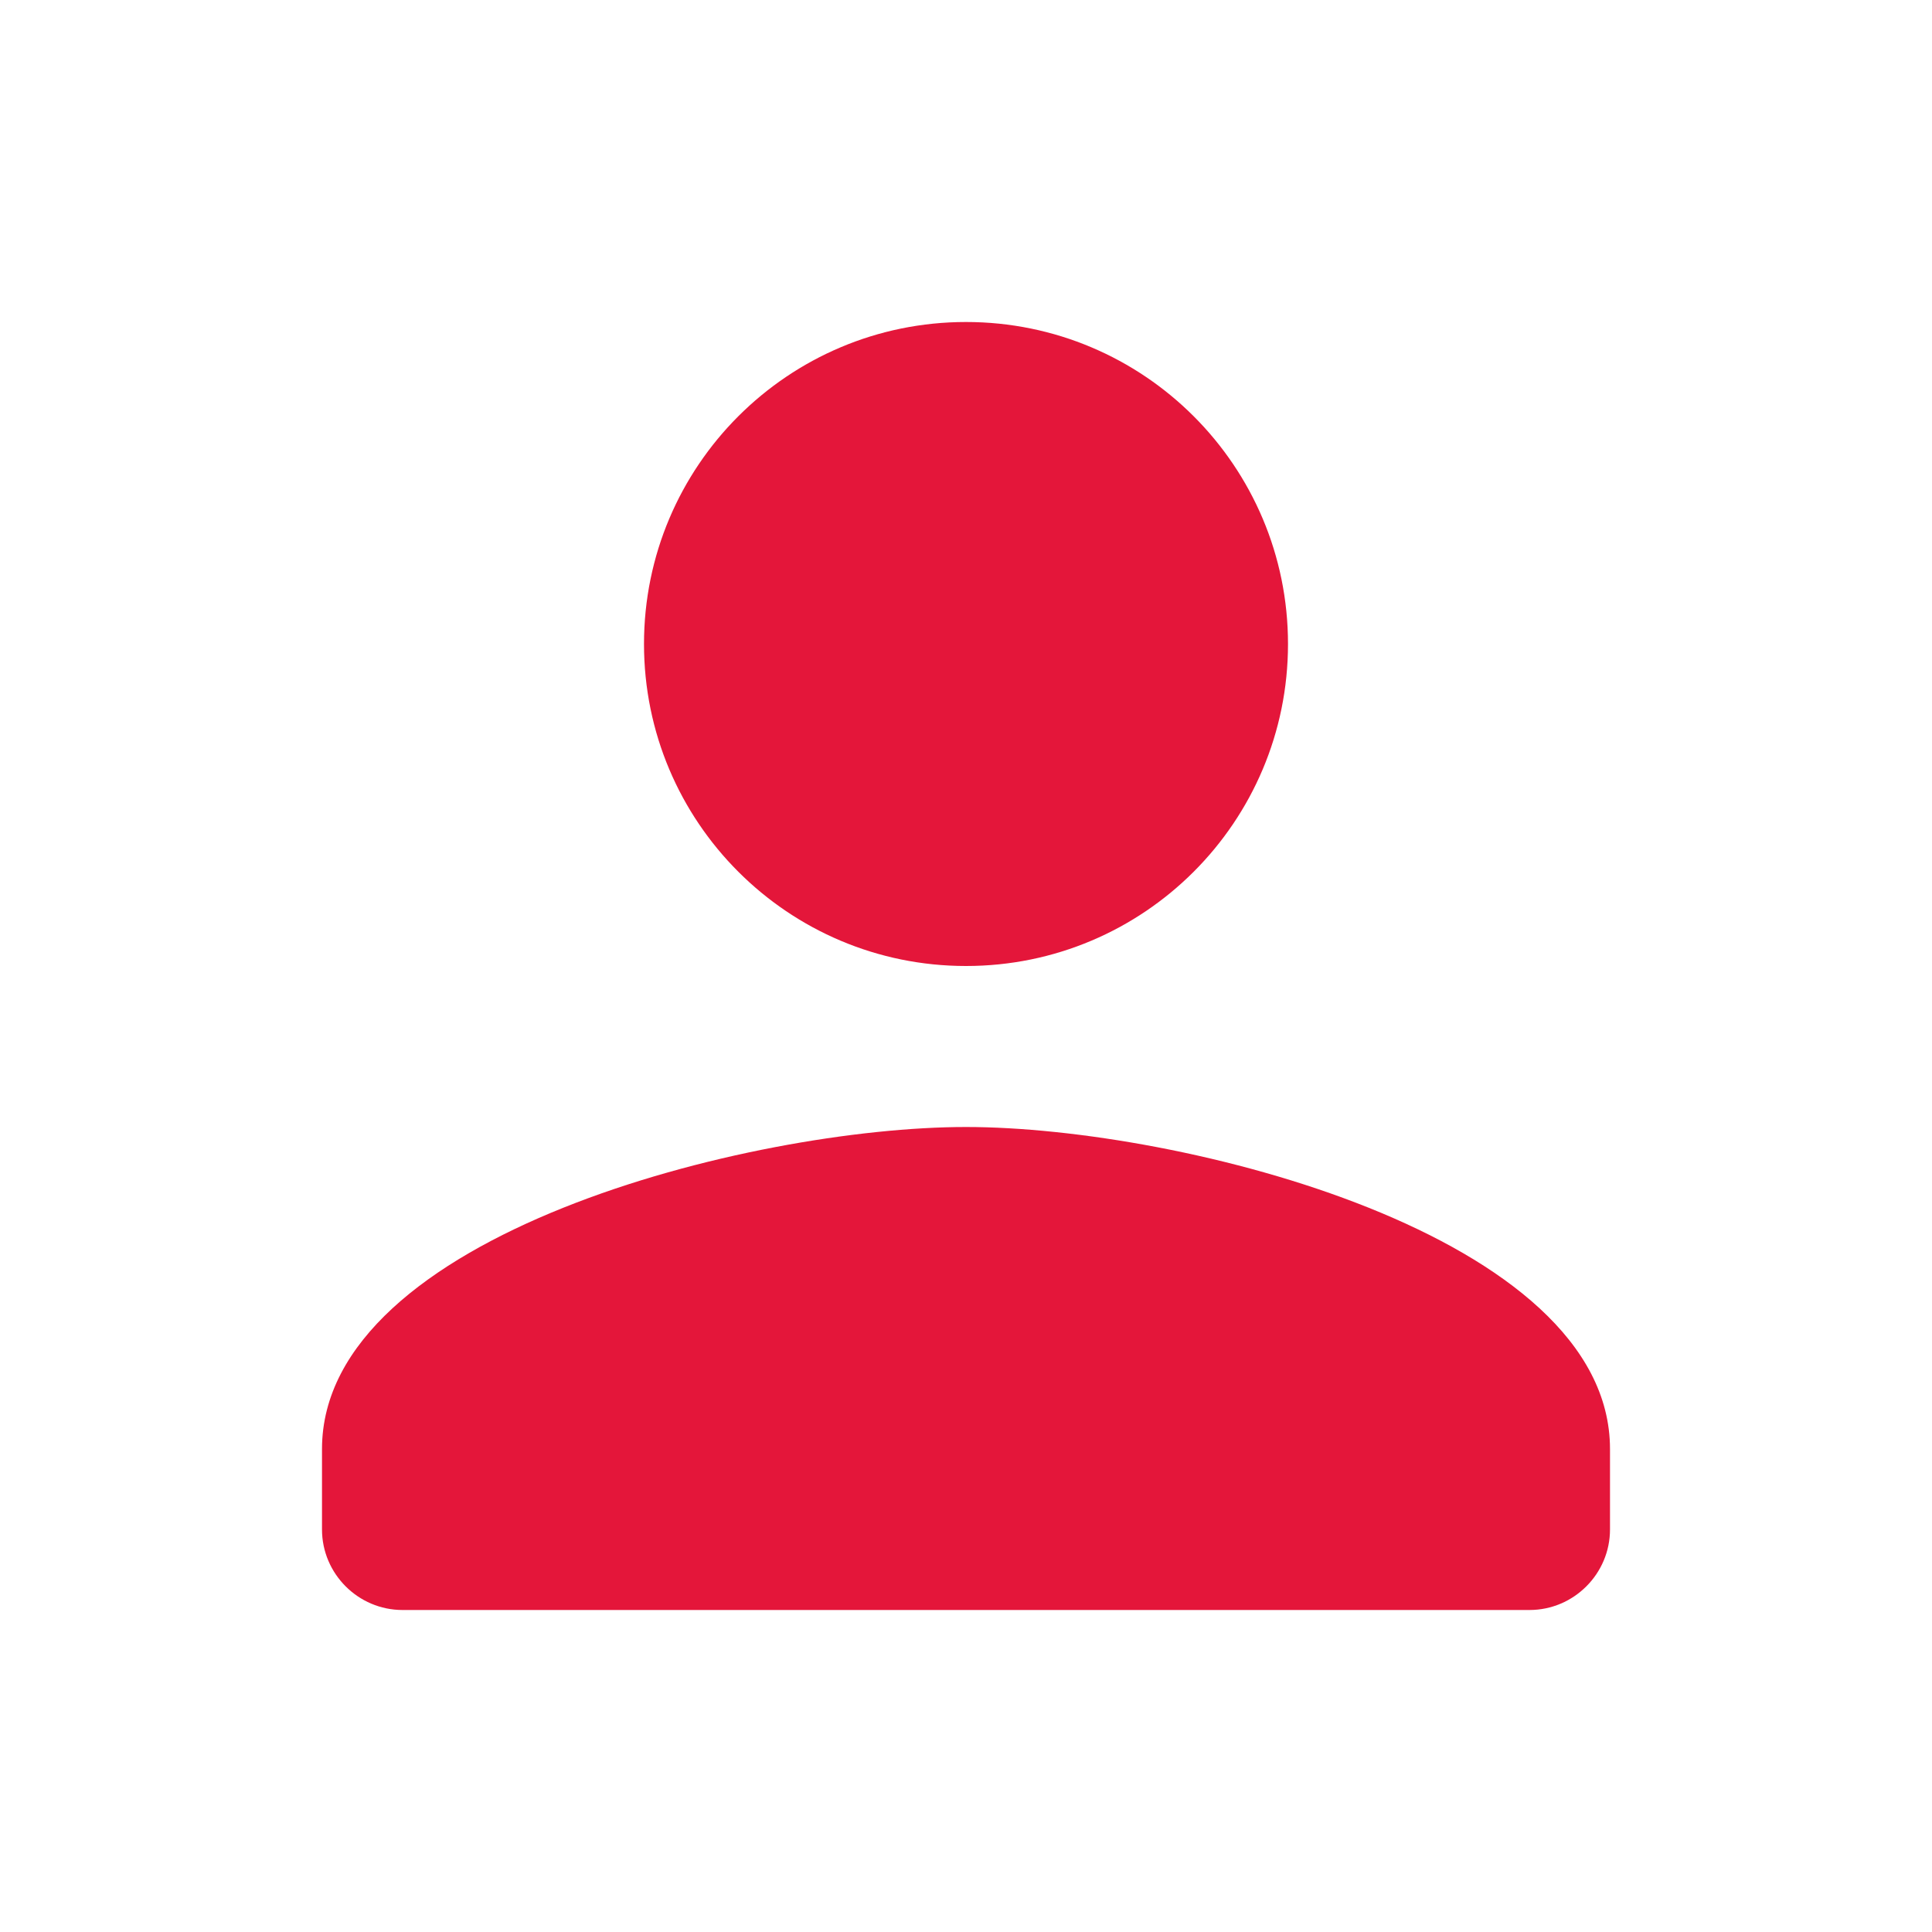
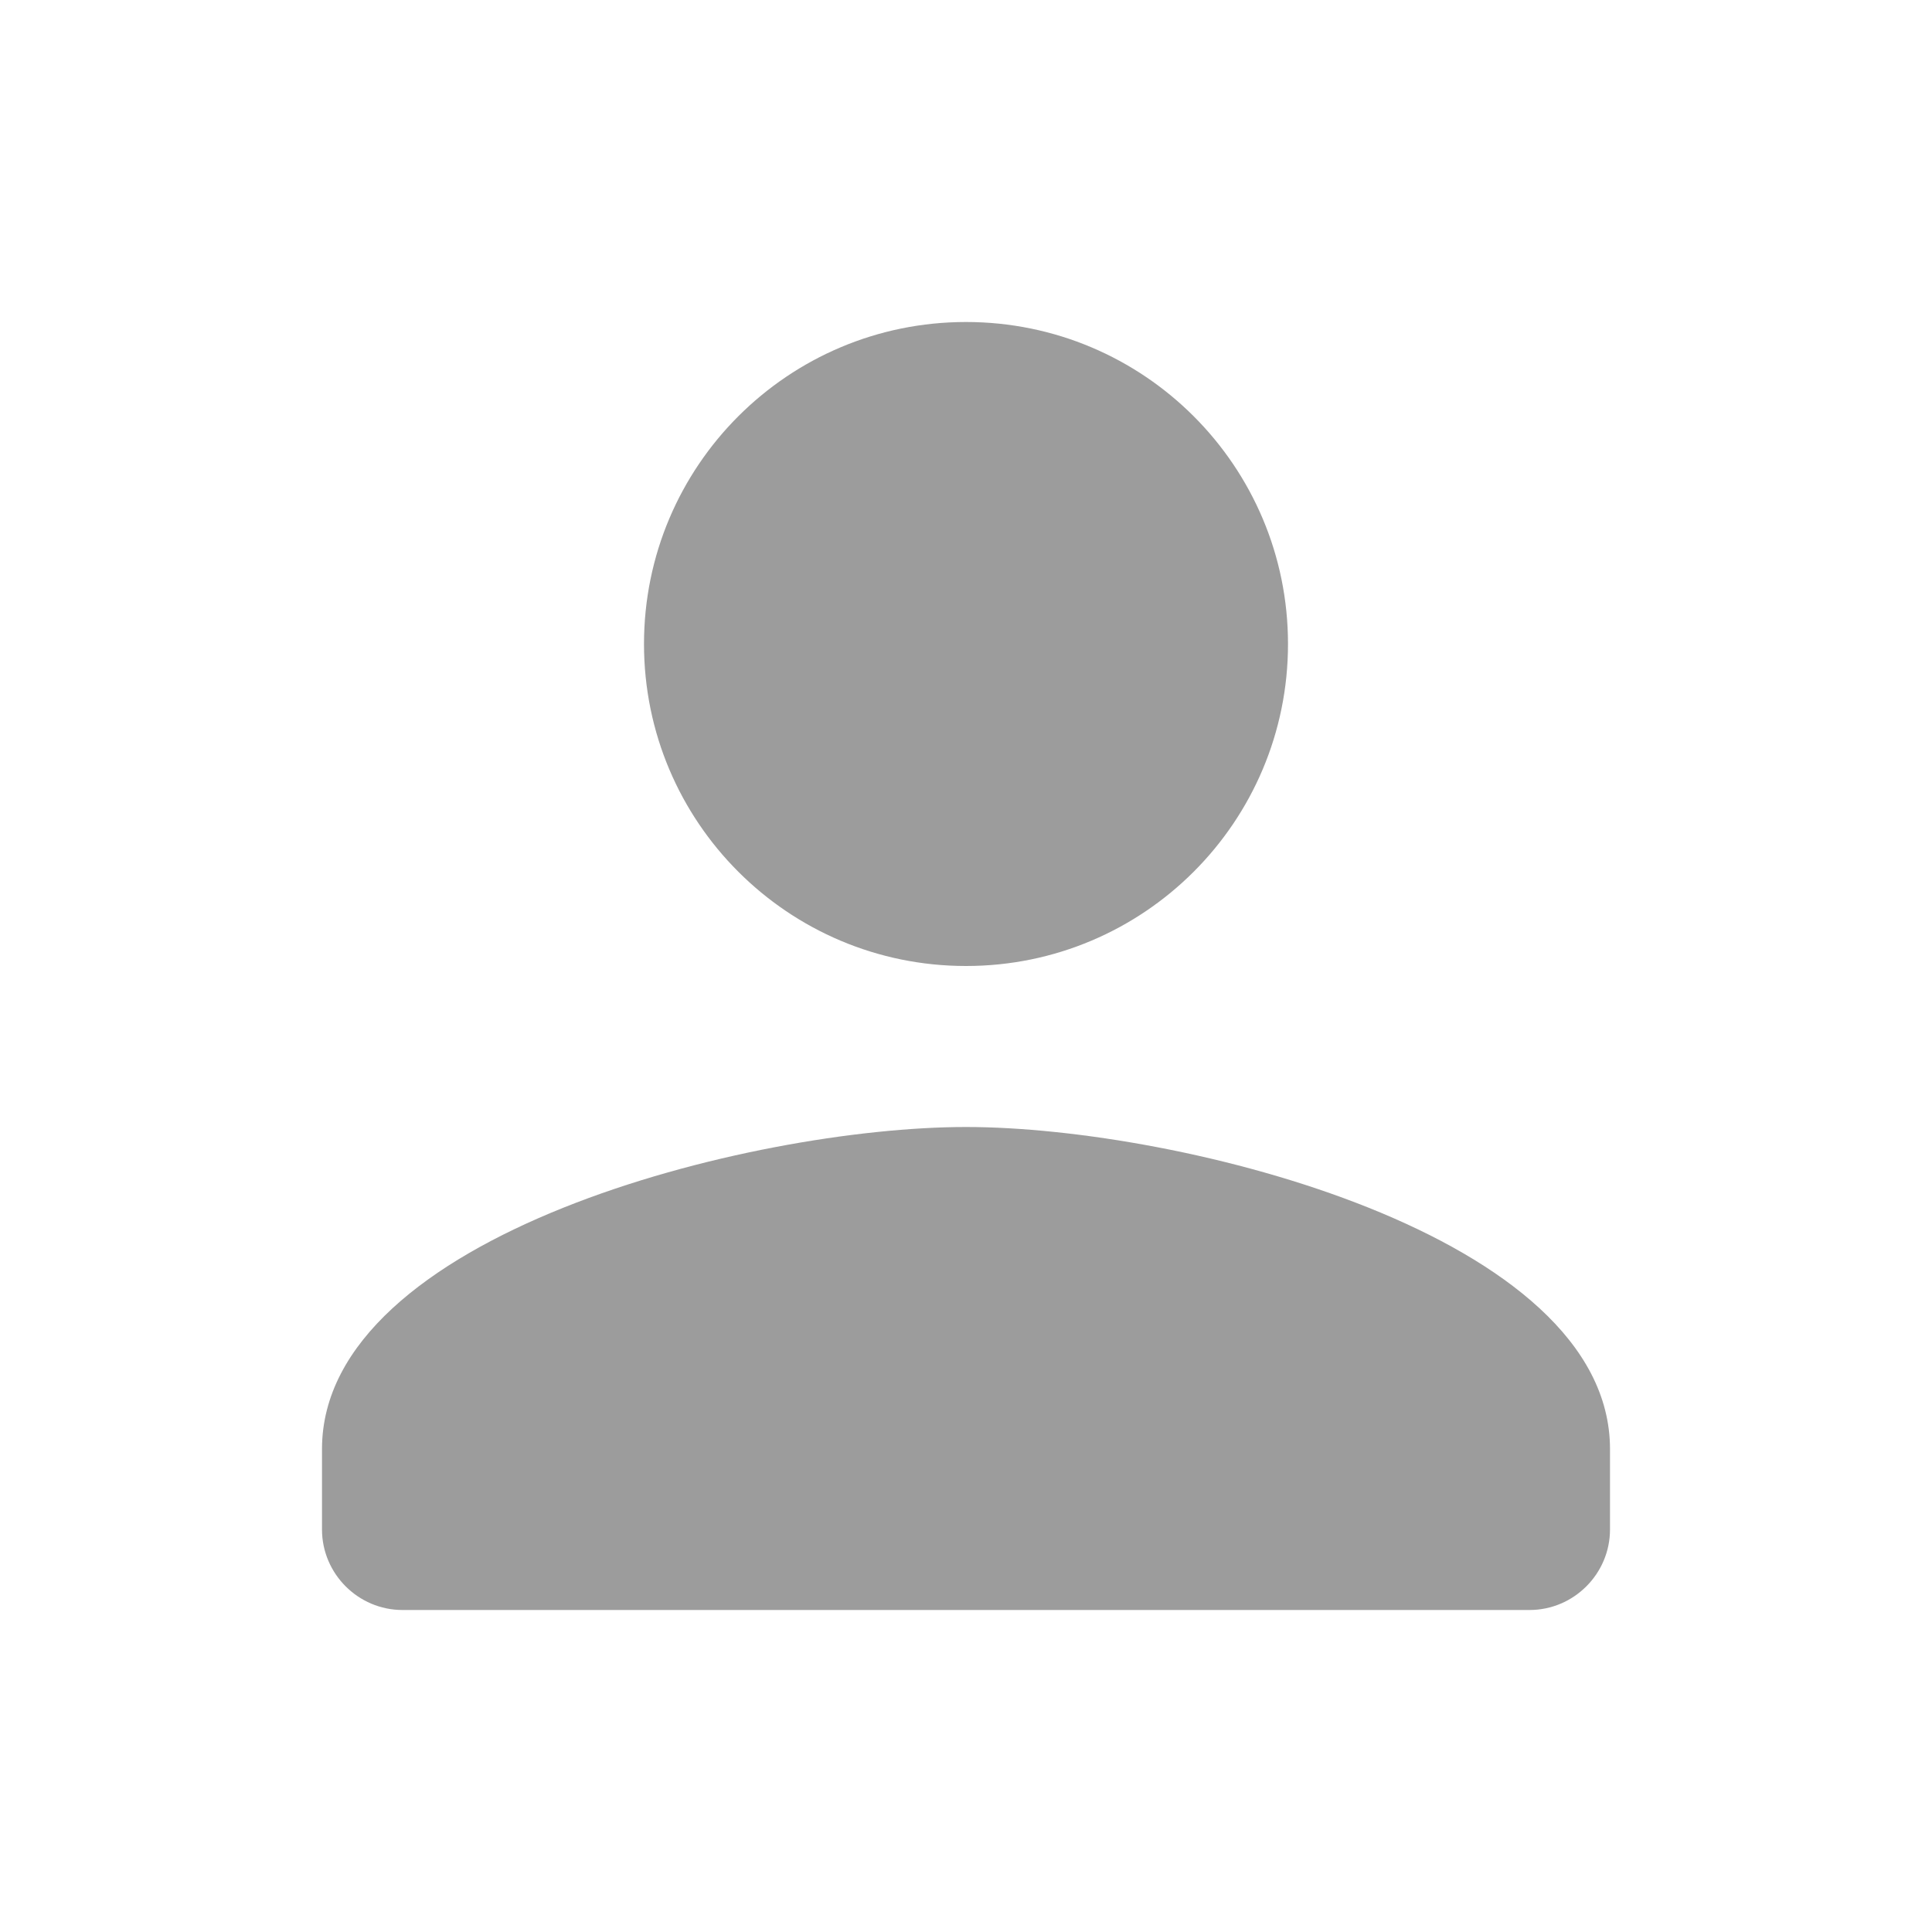
<svg xmlns="http://www.w3.org/2000/svg" width="24" height="24" viewBox="0 0 24 24" fill="none">
-   <path fill-rule="evenodd" clip-rule="evenodd" d="M16 8C16 10.21 14.21 12 12 12C9.79 12 8 10.21 8 8C8 5.79 9.79 4 12 4C14.21 4 16 5.79 16 8ZM4 18C4 15.34 9.33 14 12 14C14.67 14 20 15.34 20 18V19C20 19.55 19.55 20 19 20H5C4.45 20 4 19.55 4 19V18Z" fill="#E4163A" />
+   <path fill-rule="evenodd" clip-rule="evenodd" d="M16 8C16 10.21 14.21 12 12 12C9.79 12 8 10.21 8 8C8 5.79 9.79 4 12 4C14.21 4 16 5.79 16 8ZM4 18C4 15.34 9.33 14 12 14C14.67 14 20 15.34 20 18V19C20 19.55 19.55 20 19 20H5C4.45 20 4 19.55 4 19V18Z" fill="#9C9C9C" />
</svg>
